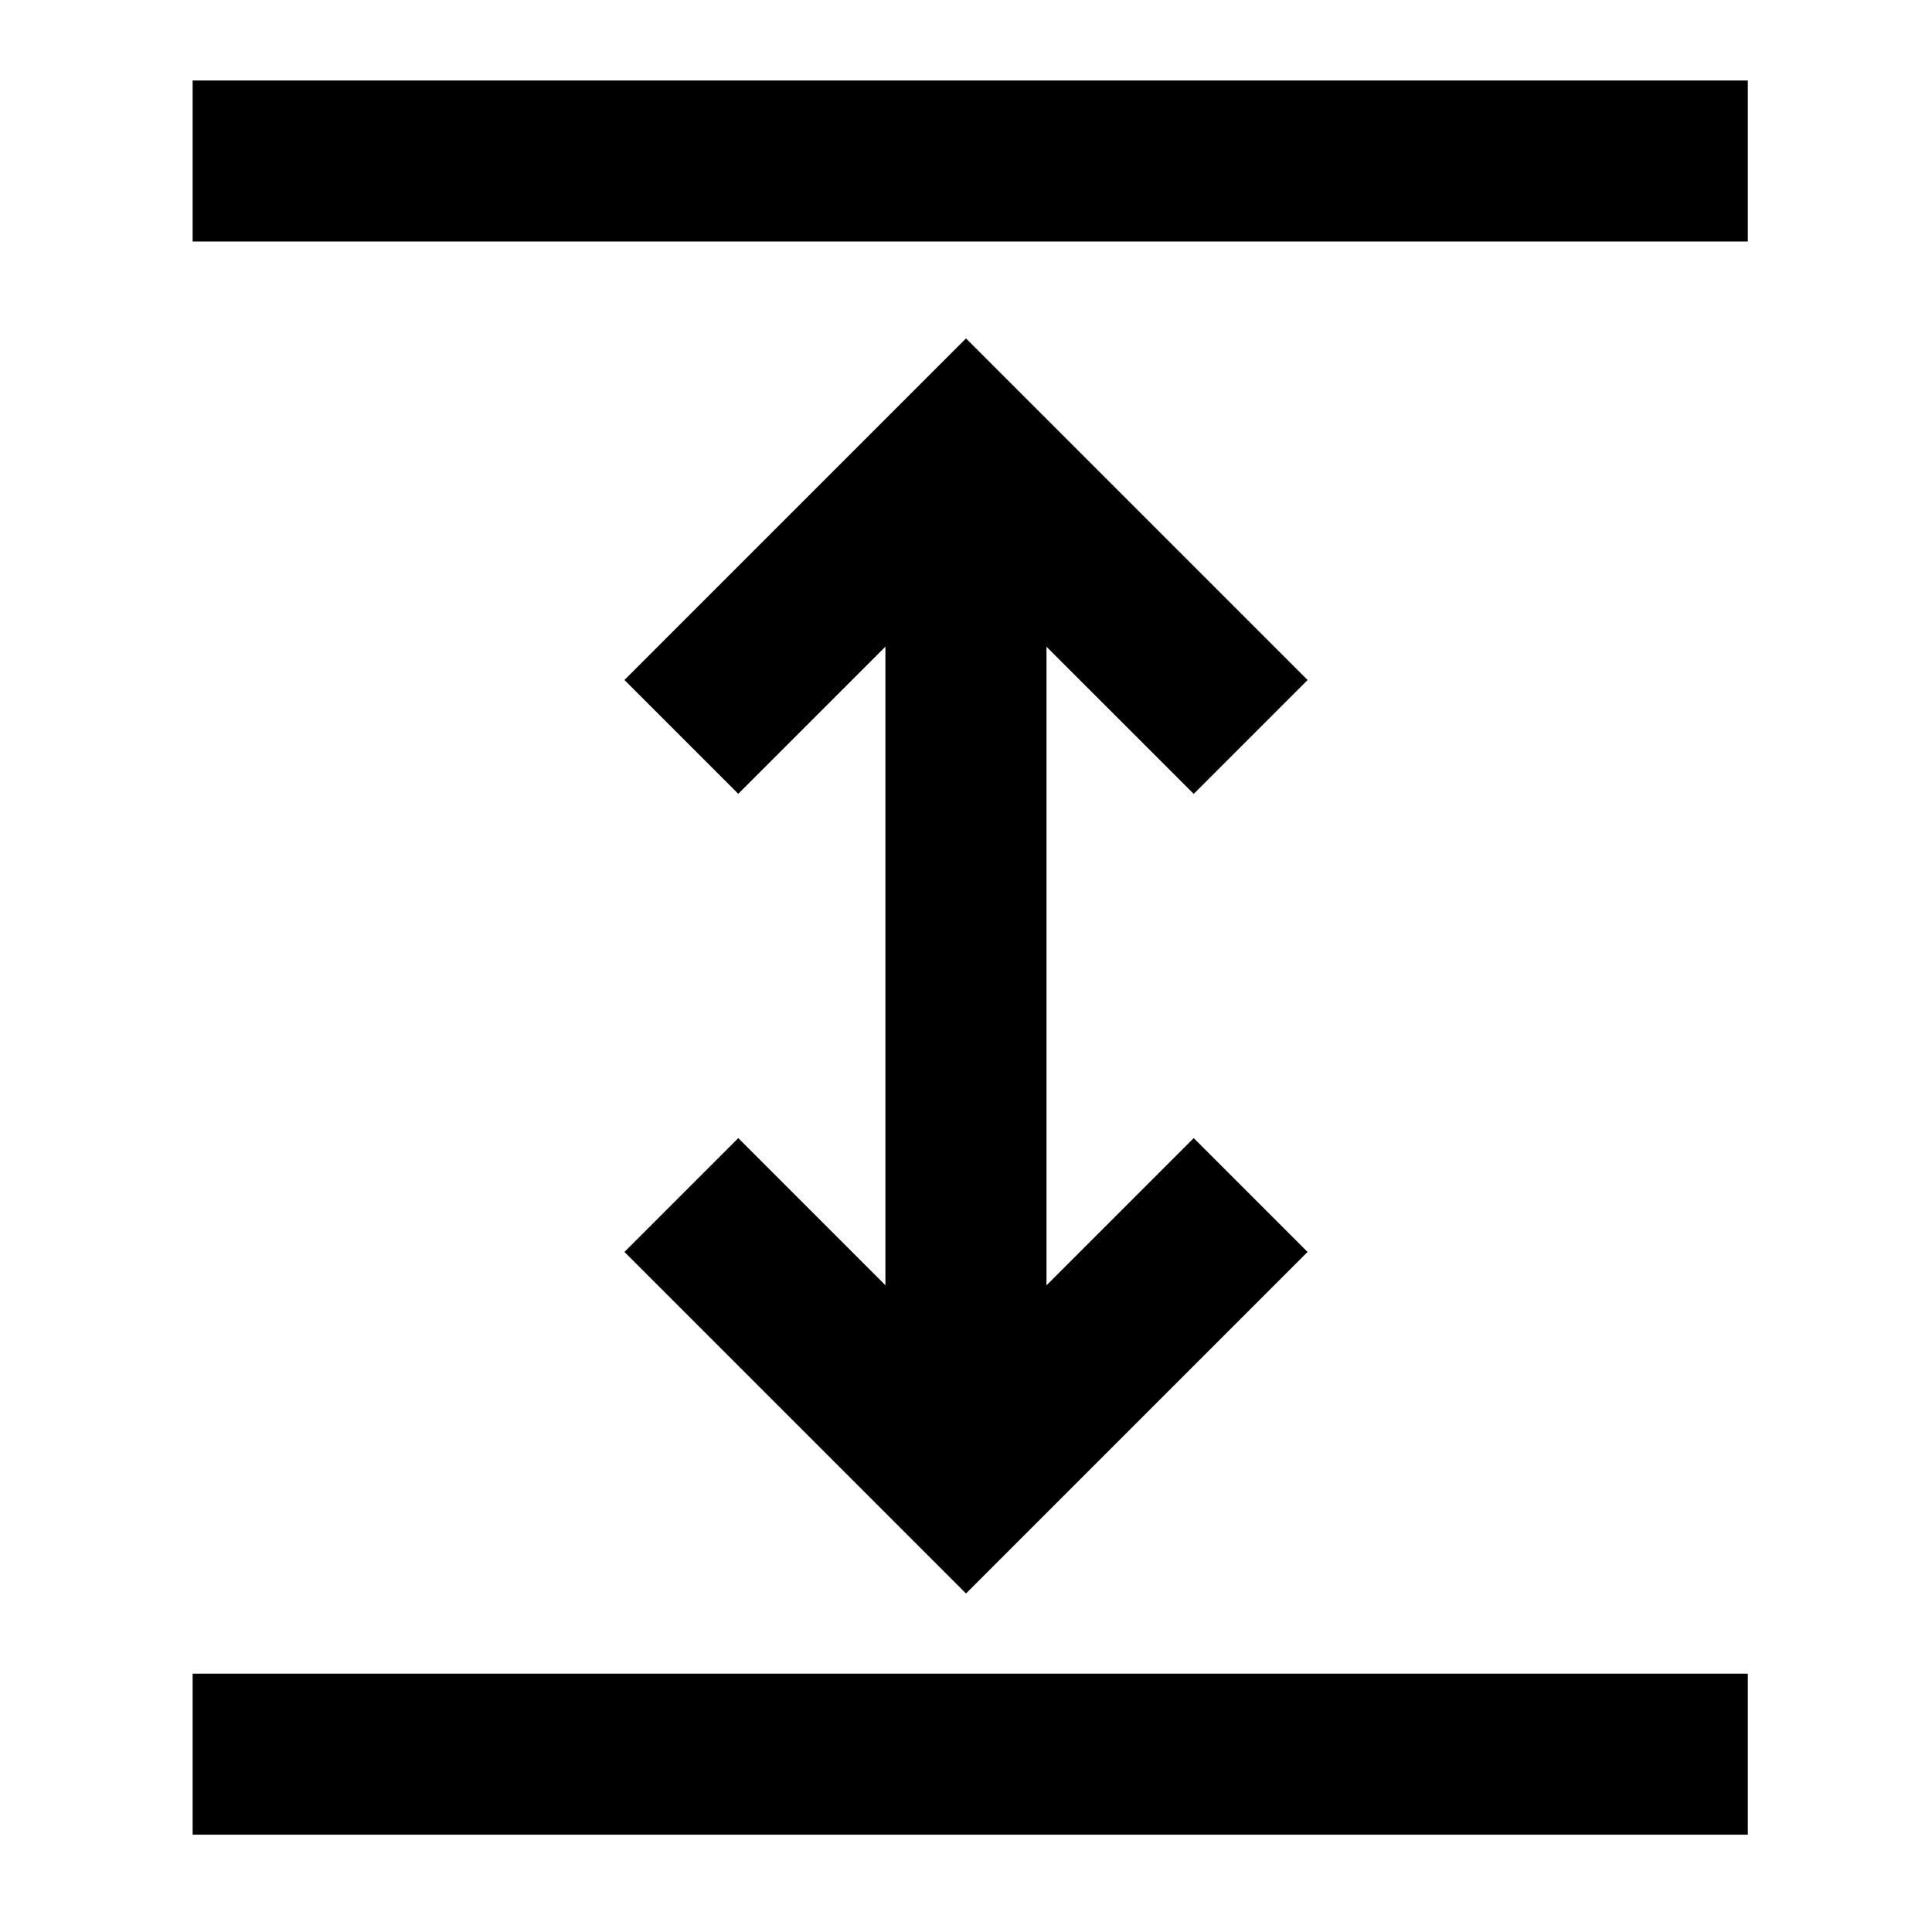
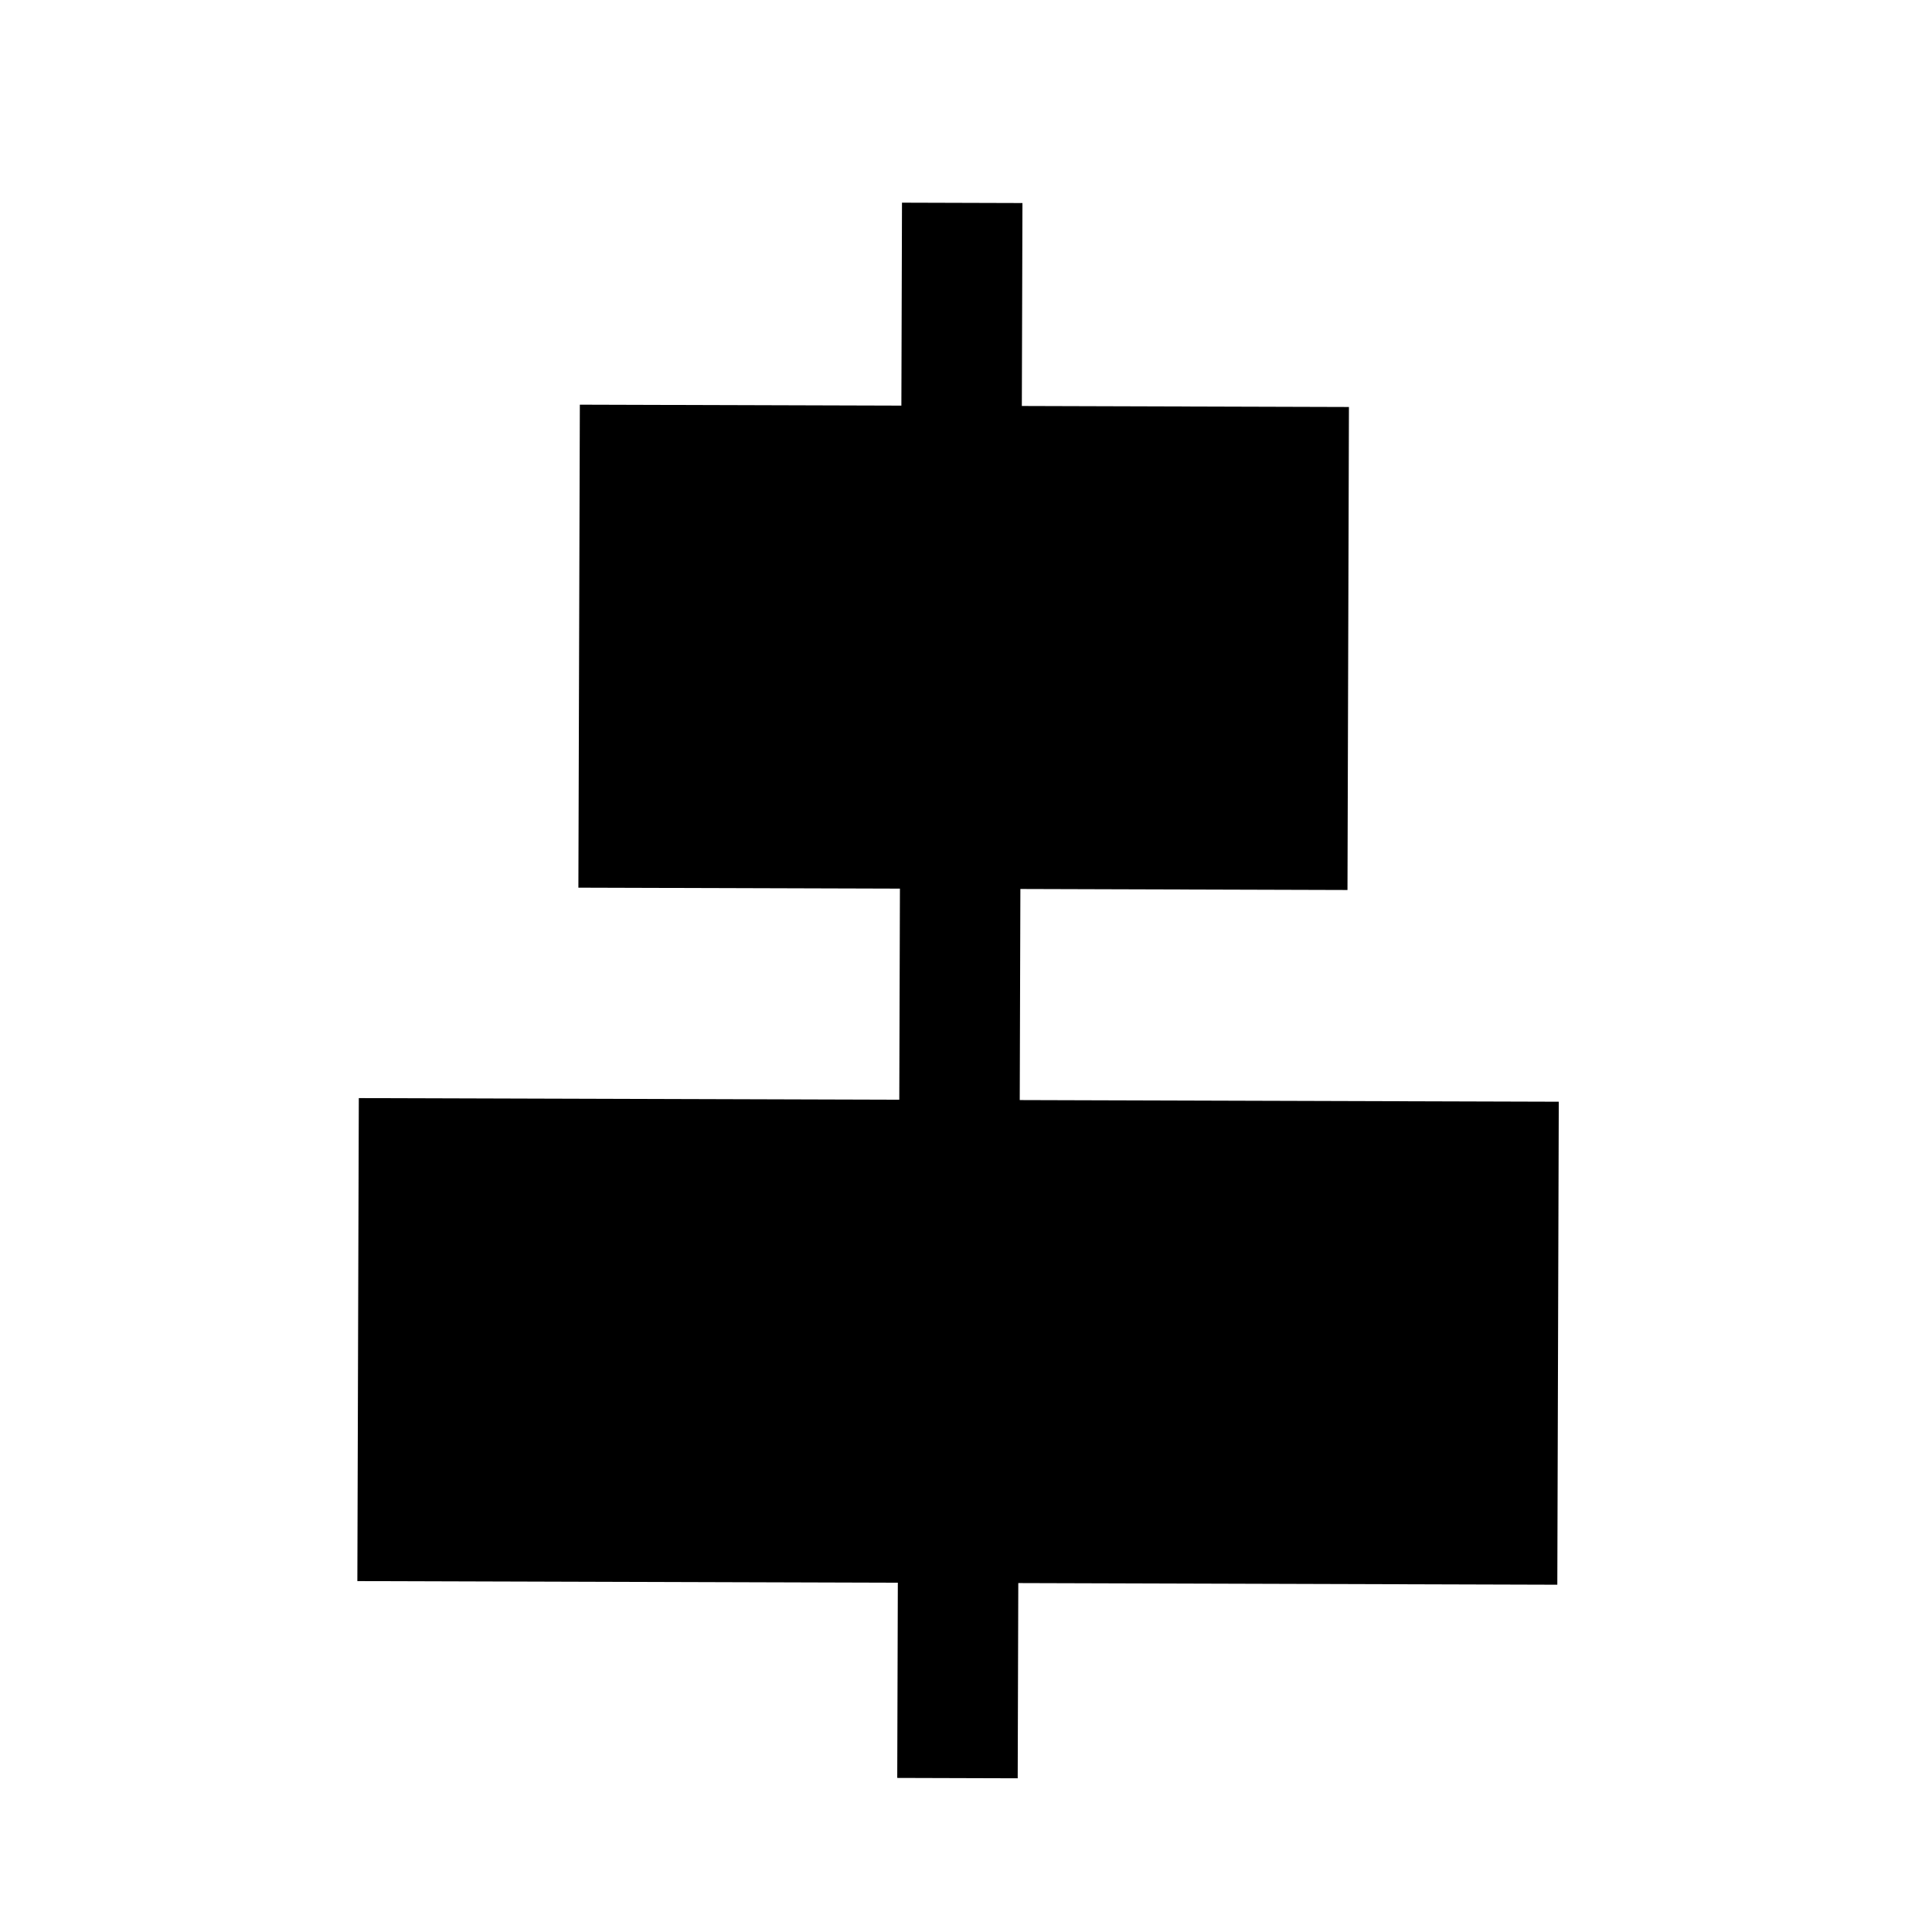
- <svg xmlns="http://www.w3.org/2000/svg" width="24" height="24">
-   <g>
-     <rect fill="none" id="canvas_background" height="26" width="26" y="-1" x="-1" />
+ <svg xmlns="http://www.w3.org/2000/svg" width="60" height="60">
+   <g opacity="0.33">
+     <rect fill="none" id="canvas_background" height="62" width="62" y="-1" x="-1" />
  </g>
  <g>
-     <path stroke="null" id="svg_1" fill="black" d="m21.712,1l0,2l-19.319,0l0,-2l19.319,0z" />
-     <path id="svg_2" fill="black" d="m16.243,8.448l-1.414,1.414l-1.829,-1.828l0,7.933l1.829,-1.829l1.414,1.414l-4.243,4.243l-4.243,-4.243l1.414,-1.414l1.828,1.828l0,-7.933l-1.828,1.828l-1.414,-1.414l4.243,-4.243l4.243,4.243z" />
-     <path stroke="null" id="svg_4" fill="black" d="m21.712,20.791l0,2l-19.319,0l0,-2l19.319,0z" />
+     <g transform="rotate(90.18578 29.78886,30.75996) " id="svg_1">
+       <g opacity="0.33" id="svg_35" />
+       <g opacity="0.33" id="svg_36" />
+       <g opacity="0.33" id="svg_37" />
+       <g opacity="0.33" id="svg_38" />
+       <g opacity="0.33" id="svg_39" />
+       <g opacity="0.33" id="svg_40" />
+       <g opacity="0.33" id="svg_41" />
+       <g opacity="0.33" id="svg_42" />
+       <g opacity="0.33" id="svg_43" />
+       <g opacity="0.33" id="svg_44" />
+       <g opacity="0.33" id="svg_45" />
+       <g opacity="0.33" id="svg_46" />
+       <g opacity="0.33" id="svg_47" />
+       <g opacity="0.33" id="svg_48" />
+       <g opacity="0.33" id="svg_49" />
+       <rect transform="rotate(179.9869 29.78886,30.74023) " stroke="null" id="svg_7" height="3.741" width="48.921" y="28.87" x="5.328" opacity="undefined" fill-opacity="null" stroke-opacity="null" stroke-dasharray="null" stroke-width="null" fill="null" />
+       <rect transform="rotate(179.9869 40.68784,30.75996) " id="svg_9" height="37.266" width="15" y="12.127" x="33.188" opacity="undefined" fill-opacity="null" stroke-opacity="null" stroke-dasharray="null" stroke-width="null" stroke="null" fill="null" />
+       <rect transform="rotate(179.9869 19.13208,30.65578) " stroke="null" id="svg_10" height="23.885" width="15" y="18.713" x="11.632" opacity="undefined" fill-opacity="null" stroke-opacity="null" stroke-dasharray="null" stroke-width="null" fill="null" />
+     </g>
  </g>
</svg>
